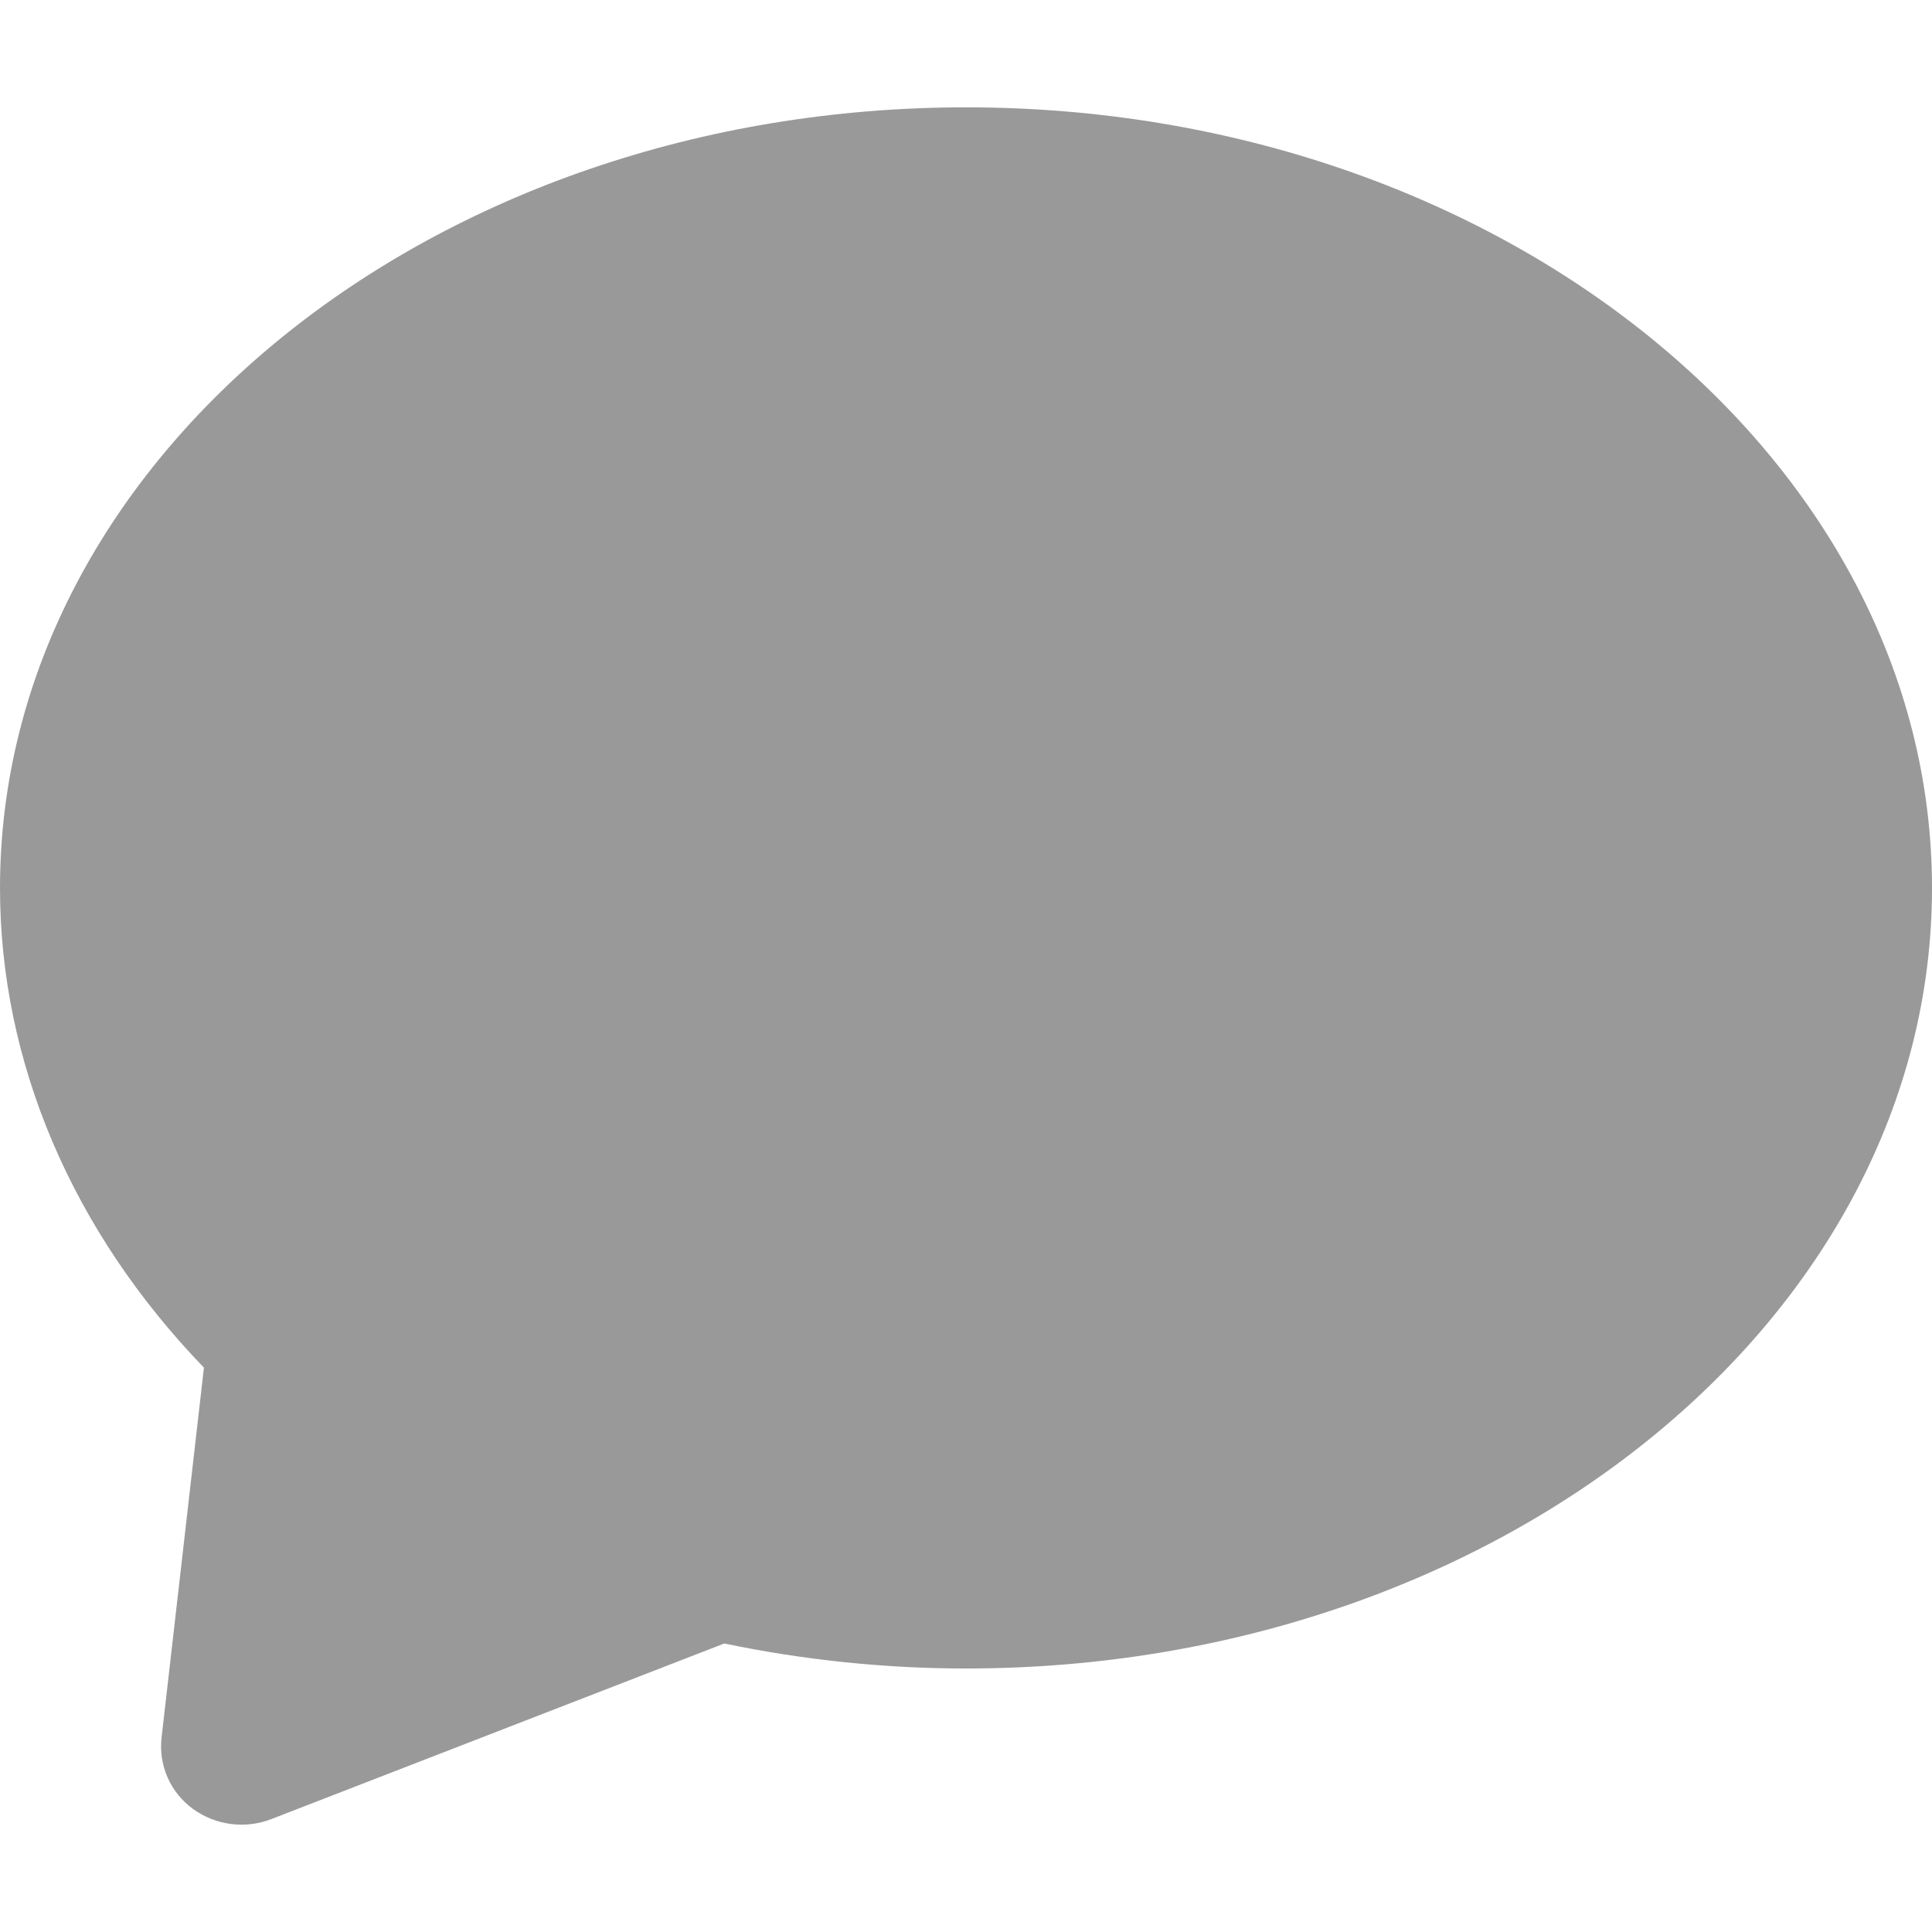
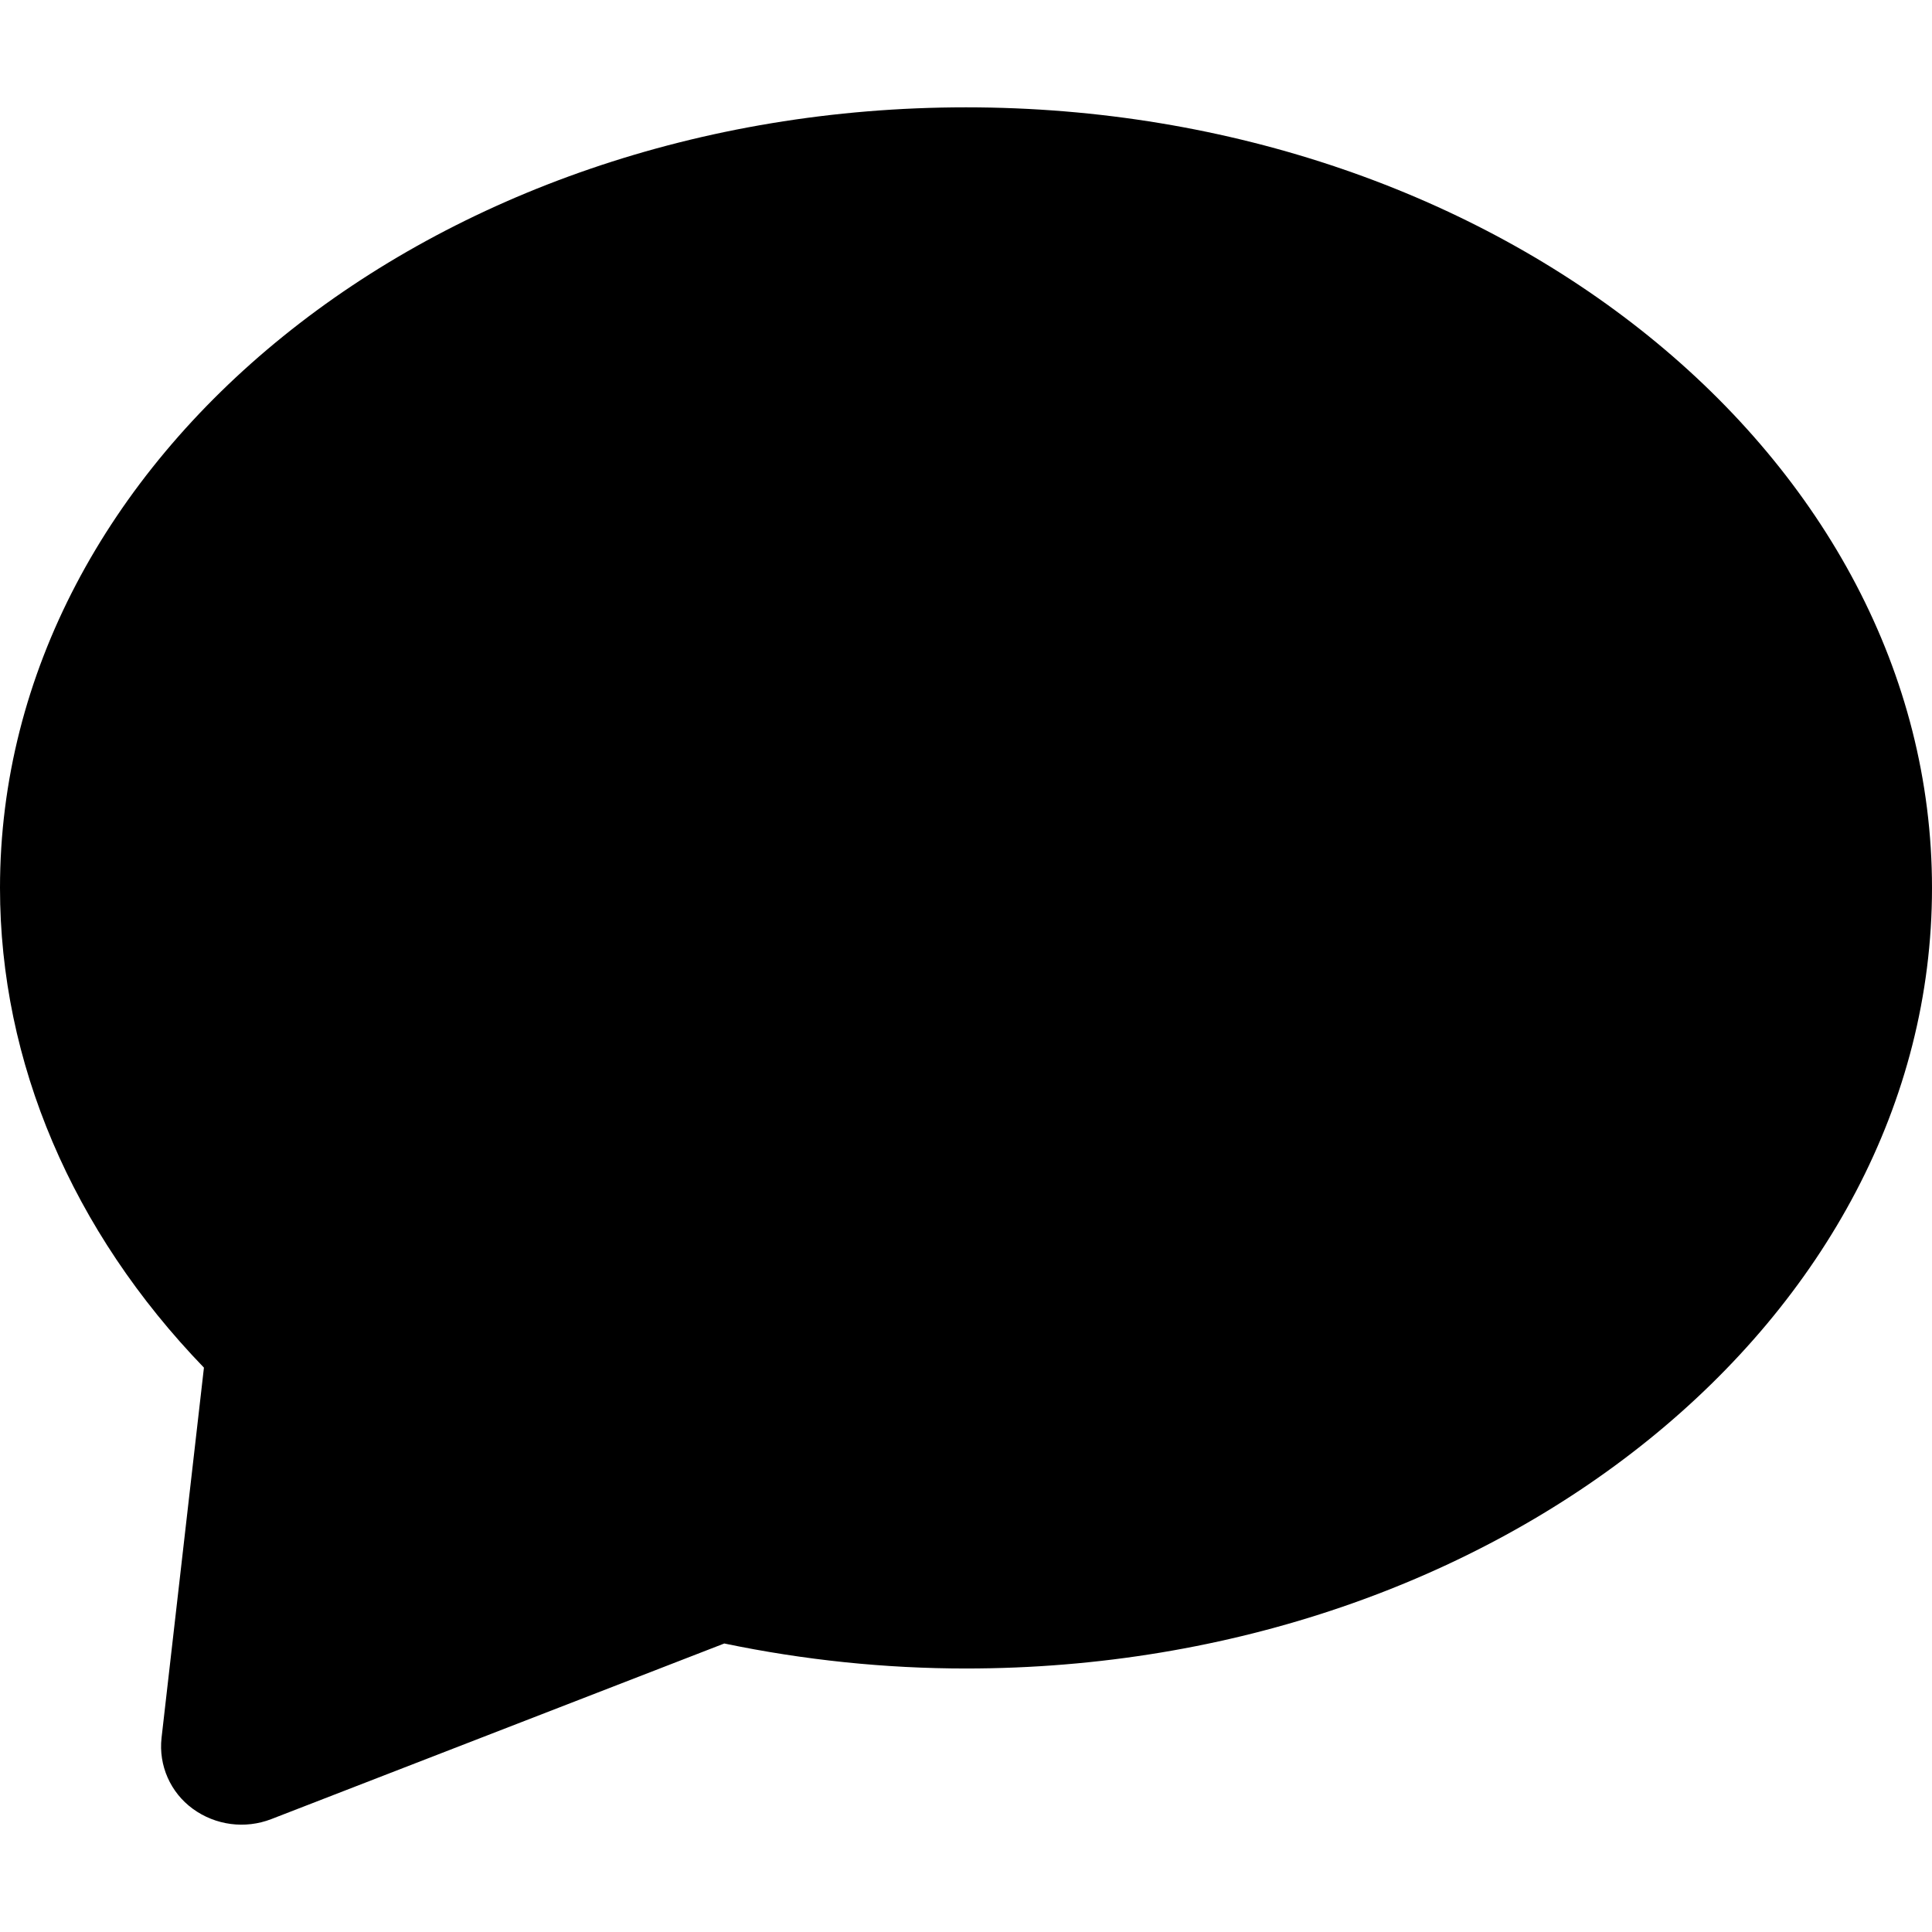
<svg xmlns="http://www.w3.org/2000/svg" width="18" height="18" viewBox="0 0 18 18">
-   <path d="M18 8.273c0 4.01-4.037 7.272-9 7.272-.752 0-1.508-.078-2.252-.233l-4.22 1.636a.77.77 0 0 1-.732-.096.719.719 0 0 1-.291-.66l.395-3.45C.672 11.47 0 9.896 0 8.273 0 4.263 4.037 1 9 1s9 3.263 9 7.273z" fill="#999" fill-rule="evenodd" />
+   <path d="M18 8.273c0 4.01-4.037 7.272-9 7.272-.752 0-1.508-.078-2.252-.233l-4.22 1.636a.77.77 0 0 1-.732-.096.719.719 0 0 1-.291-.66l.395-3.45C.672 11.47 0 9.896 0 8.273 0 4.263 4.037 1 9 1s9 3.263 9 7.273z" class="fill" fill-rule="evenodd" />
</svg>
